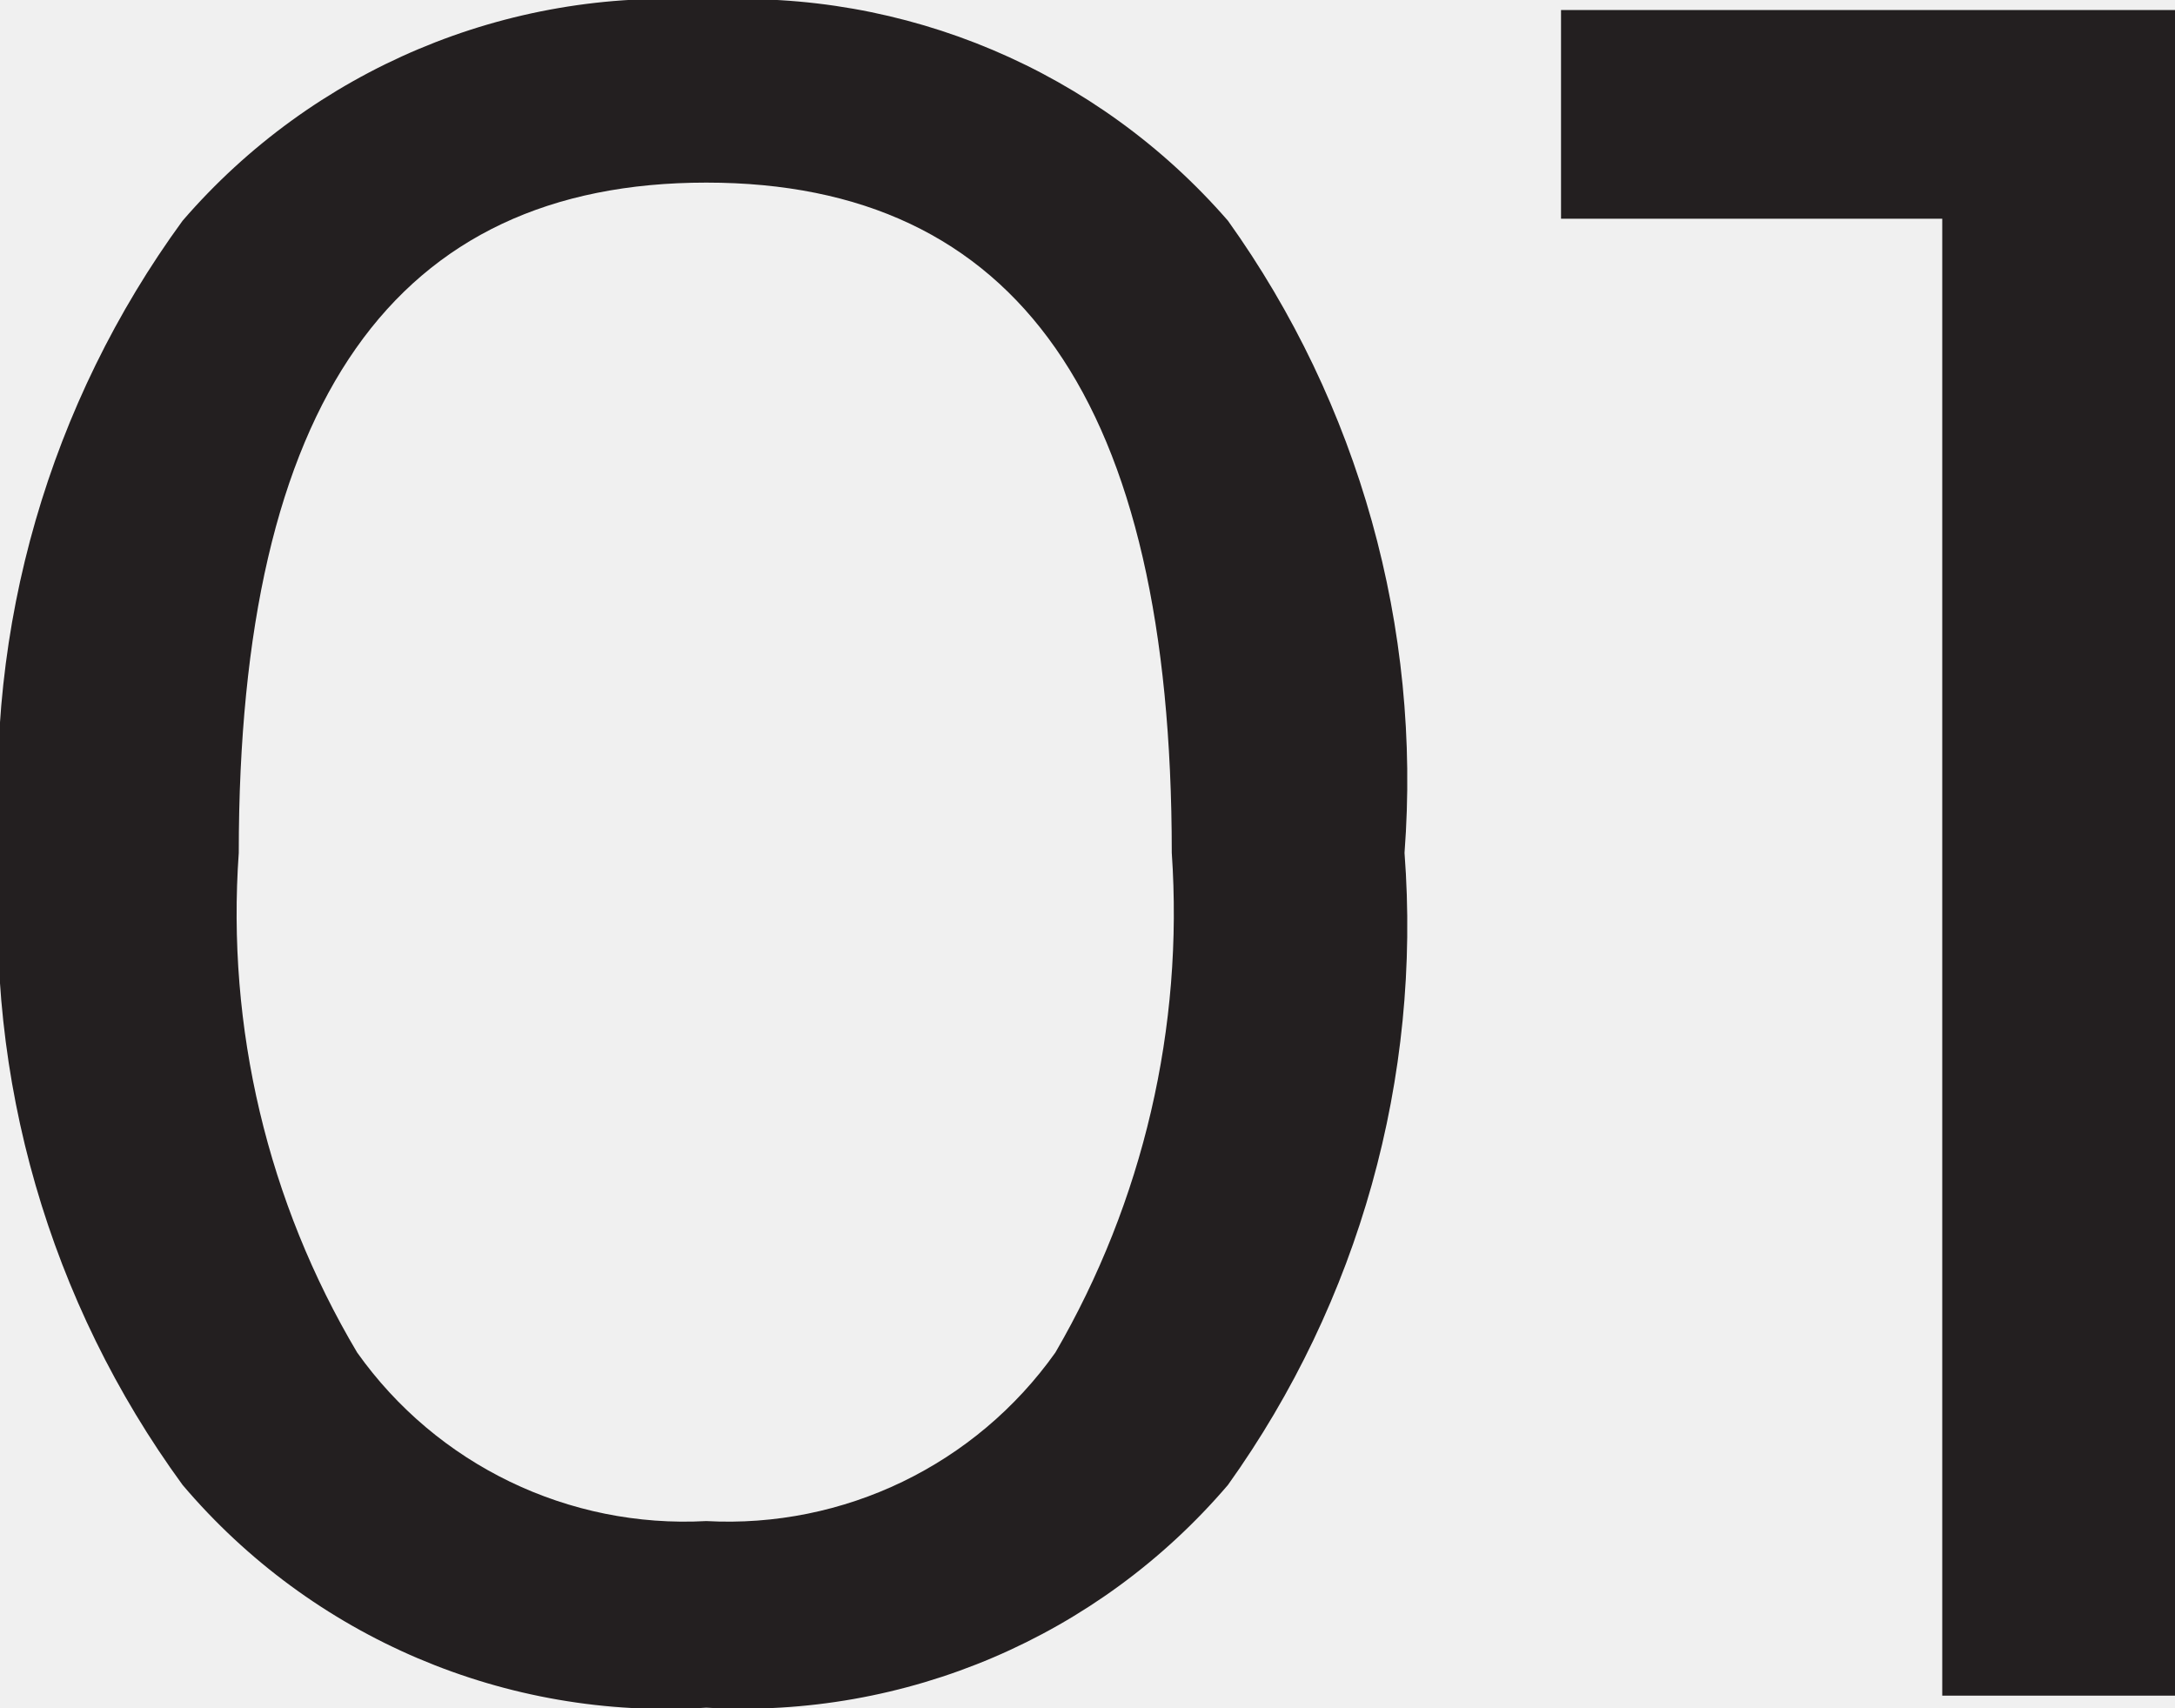
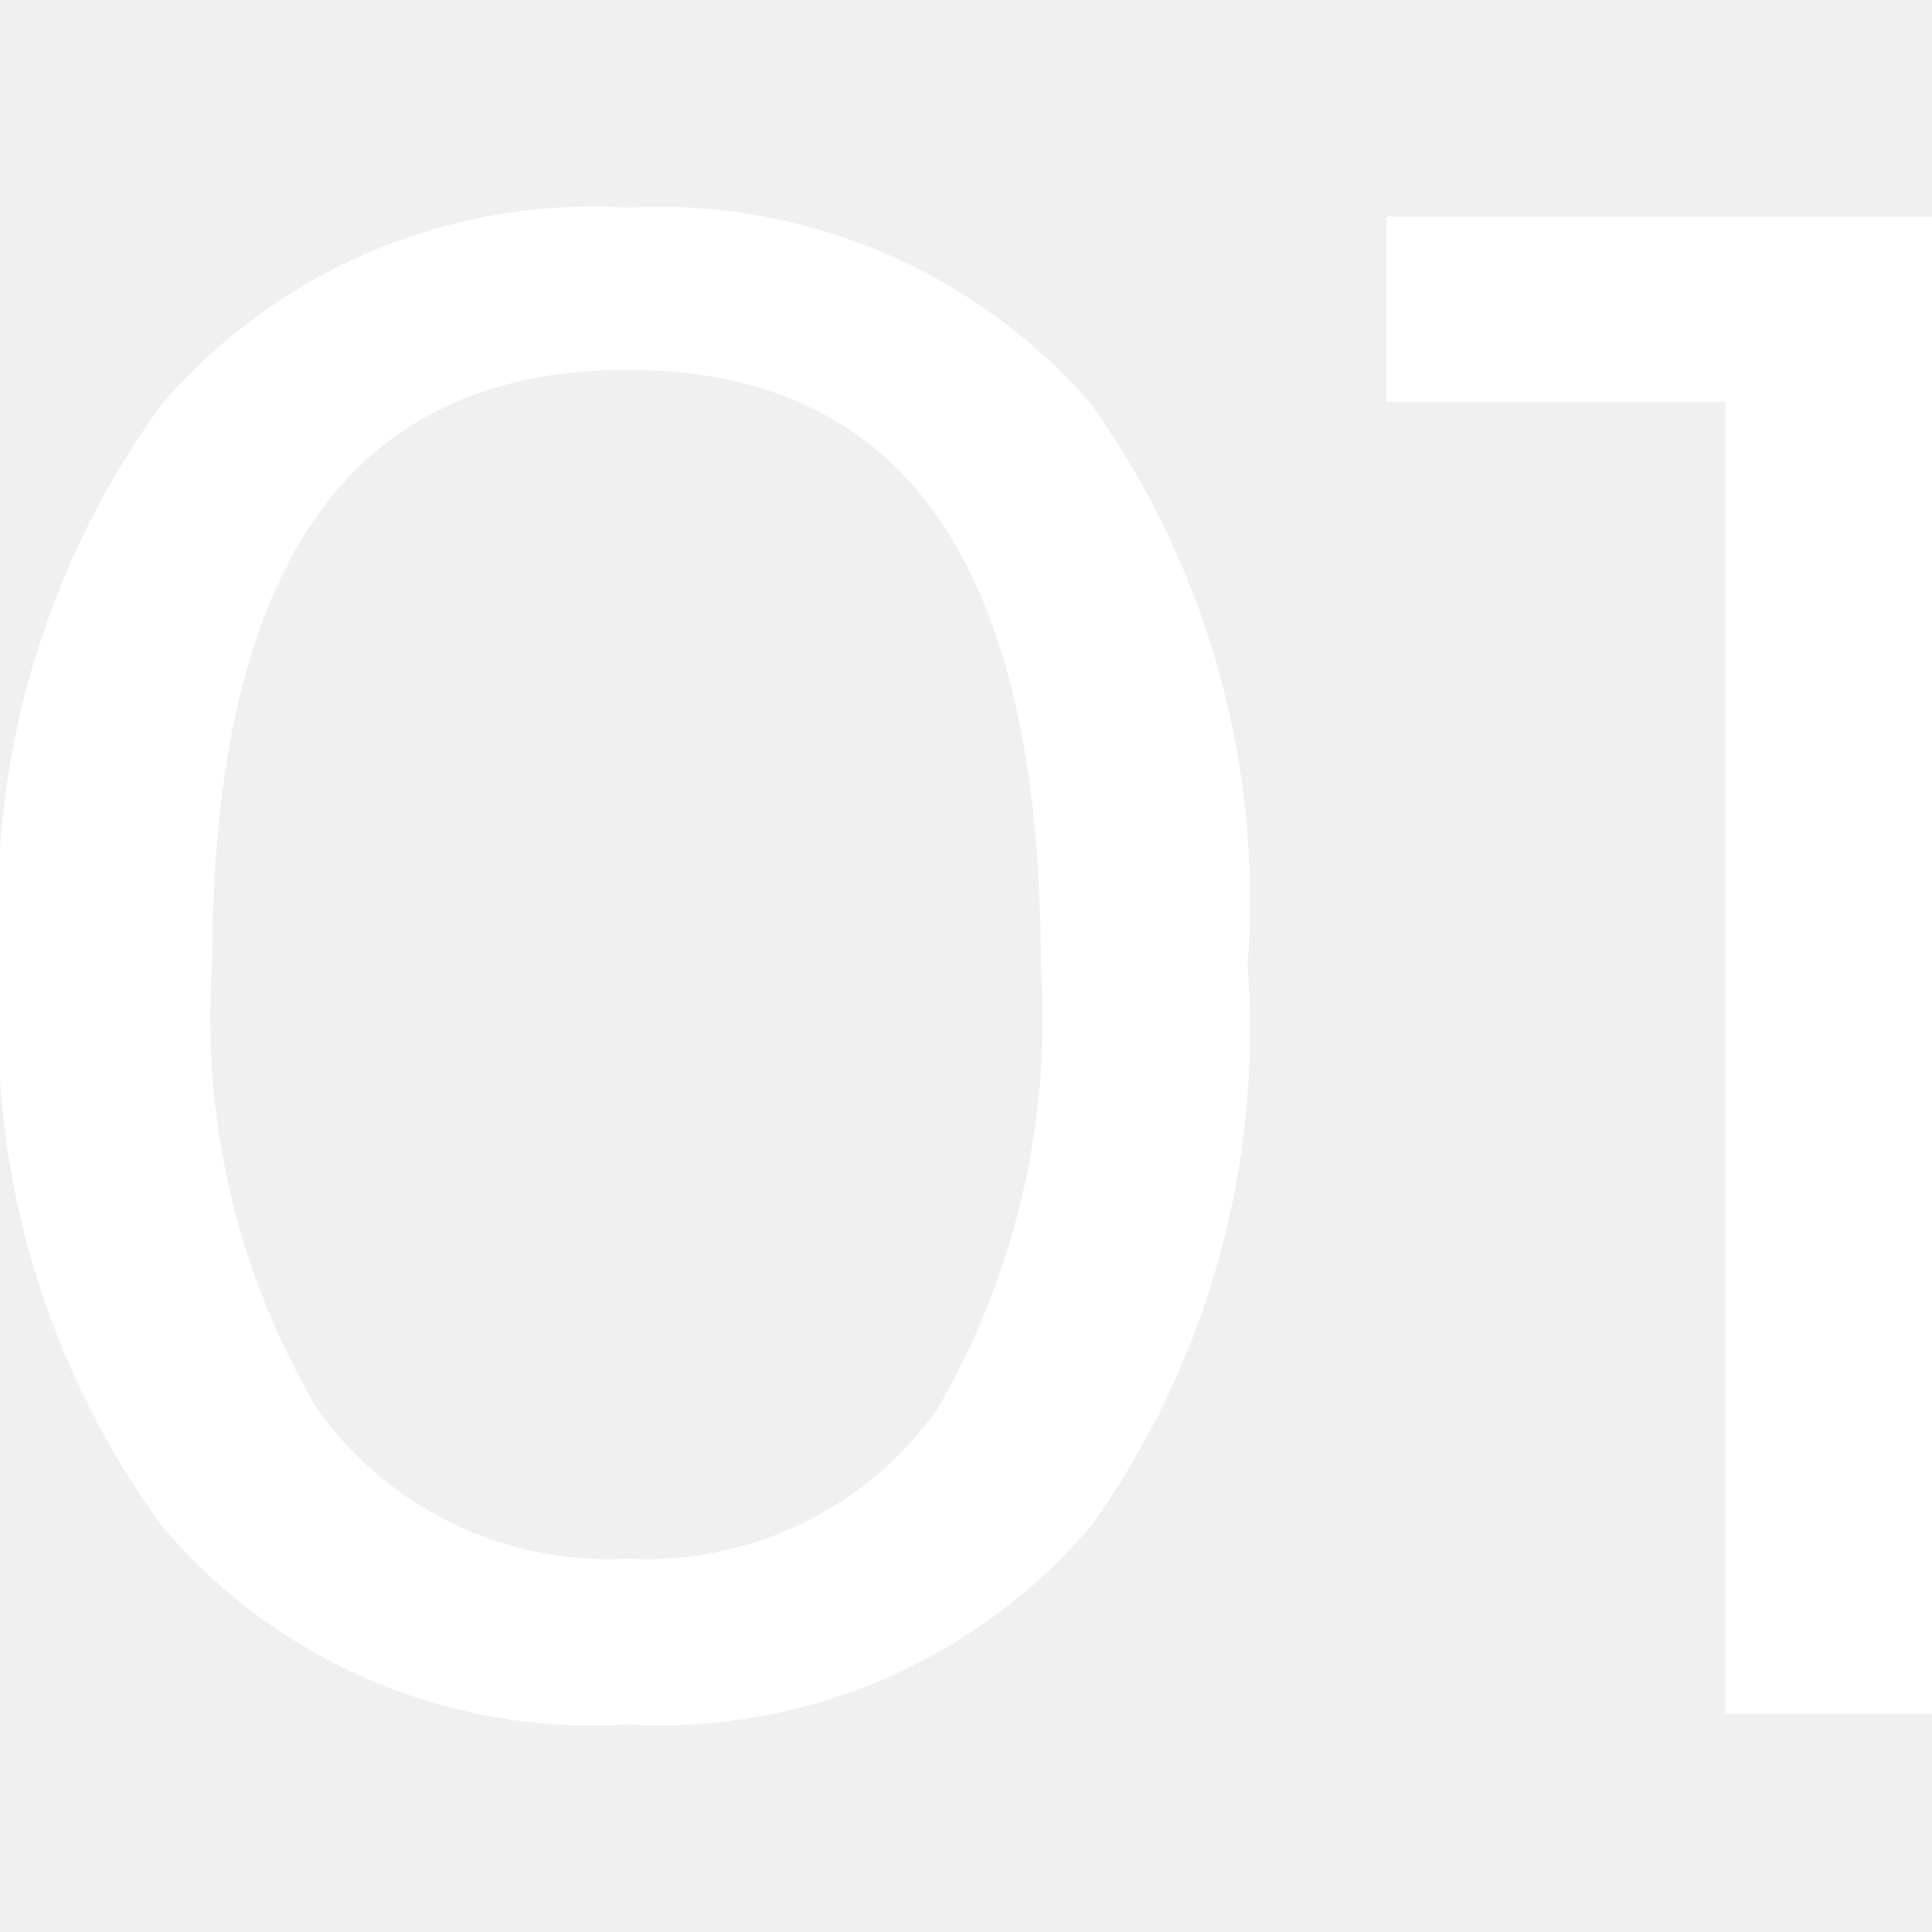
- <svg xmlns="http://www.w3.org/2000/svg" viewBox="0 0 10.84 8.51">
+ <svg xmlns="http://www.w3.org/2000/svg" width="30" height="30" viewBox="0 0 10.84 8.51">
  <defs>
    <style>
      .cls-1 {
-         fill: #231f20;
+         fill: white;
      }
    </style>
  </defs>
  <g id="Layer_2" data-name="Layer 2">
    <g id="Layer_1-2" data-name="Layer 1">
      <path class="cls-1" d="M6.12,1.1A4.79,4.79,0,0,1,7,4.25,4.79,4.79,0,0,1,6.12,7.4a3.18,3.18,0,0,1-2.6,1.11A3.16,3.16,0,0,1,.91,7.4,4.79,4.79,0,0,1,0,4.25,4.79,4.79,0,0,1,.91,1.1,3.19,3.19,0,0,1,3.52,0,3.21,3.21,0,0,1,6.12,1.1ZM1.19,4.25a4.28,4.28,0,0,0,.59,2.49,2,2,0,0,0,1.74.84,2,2,0,0,0,1.74-.84,4.36,4.36,0,0,0,.58-2.49C5.84,2,5.07.91,3.52.91S1.19,2,1.19,4.25Z" />
      <path class="cls-1" d="M7.78.05h3.06v8.4H9.68V1.09H7.78Z" />
    </g>
  </g>
</svg>
